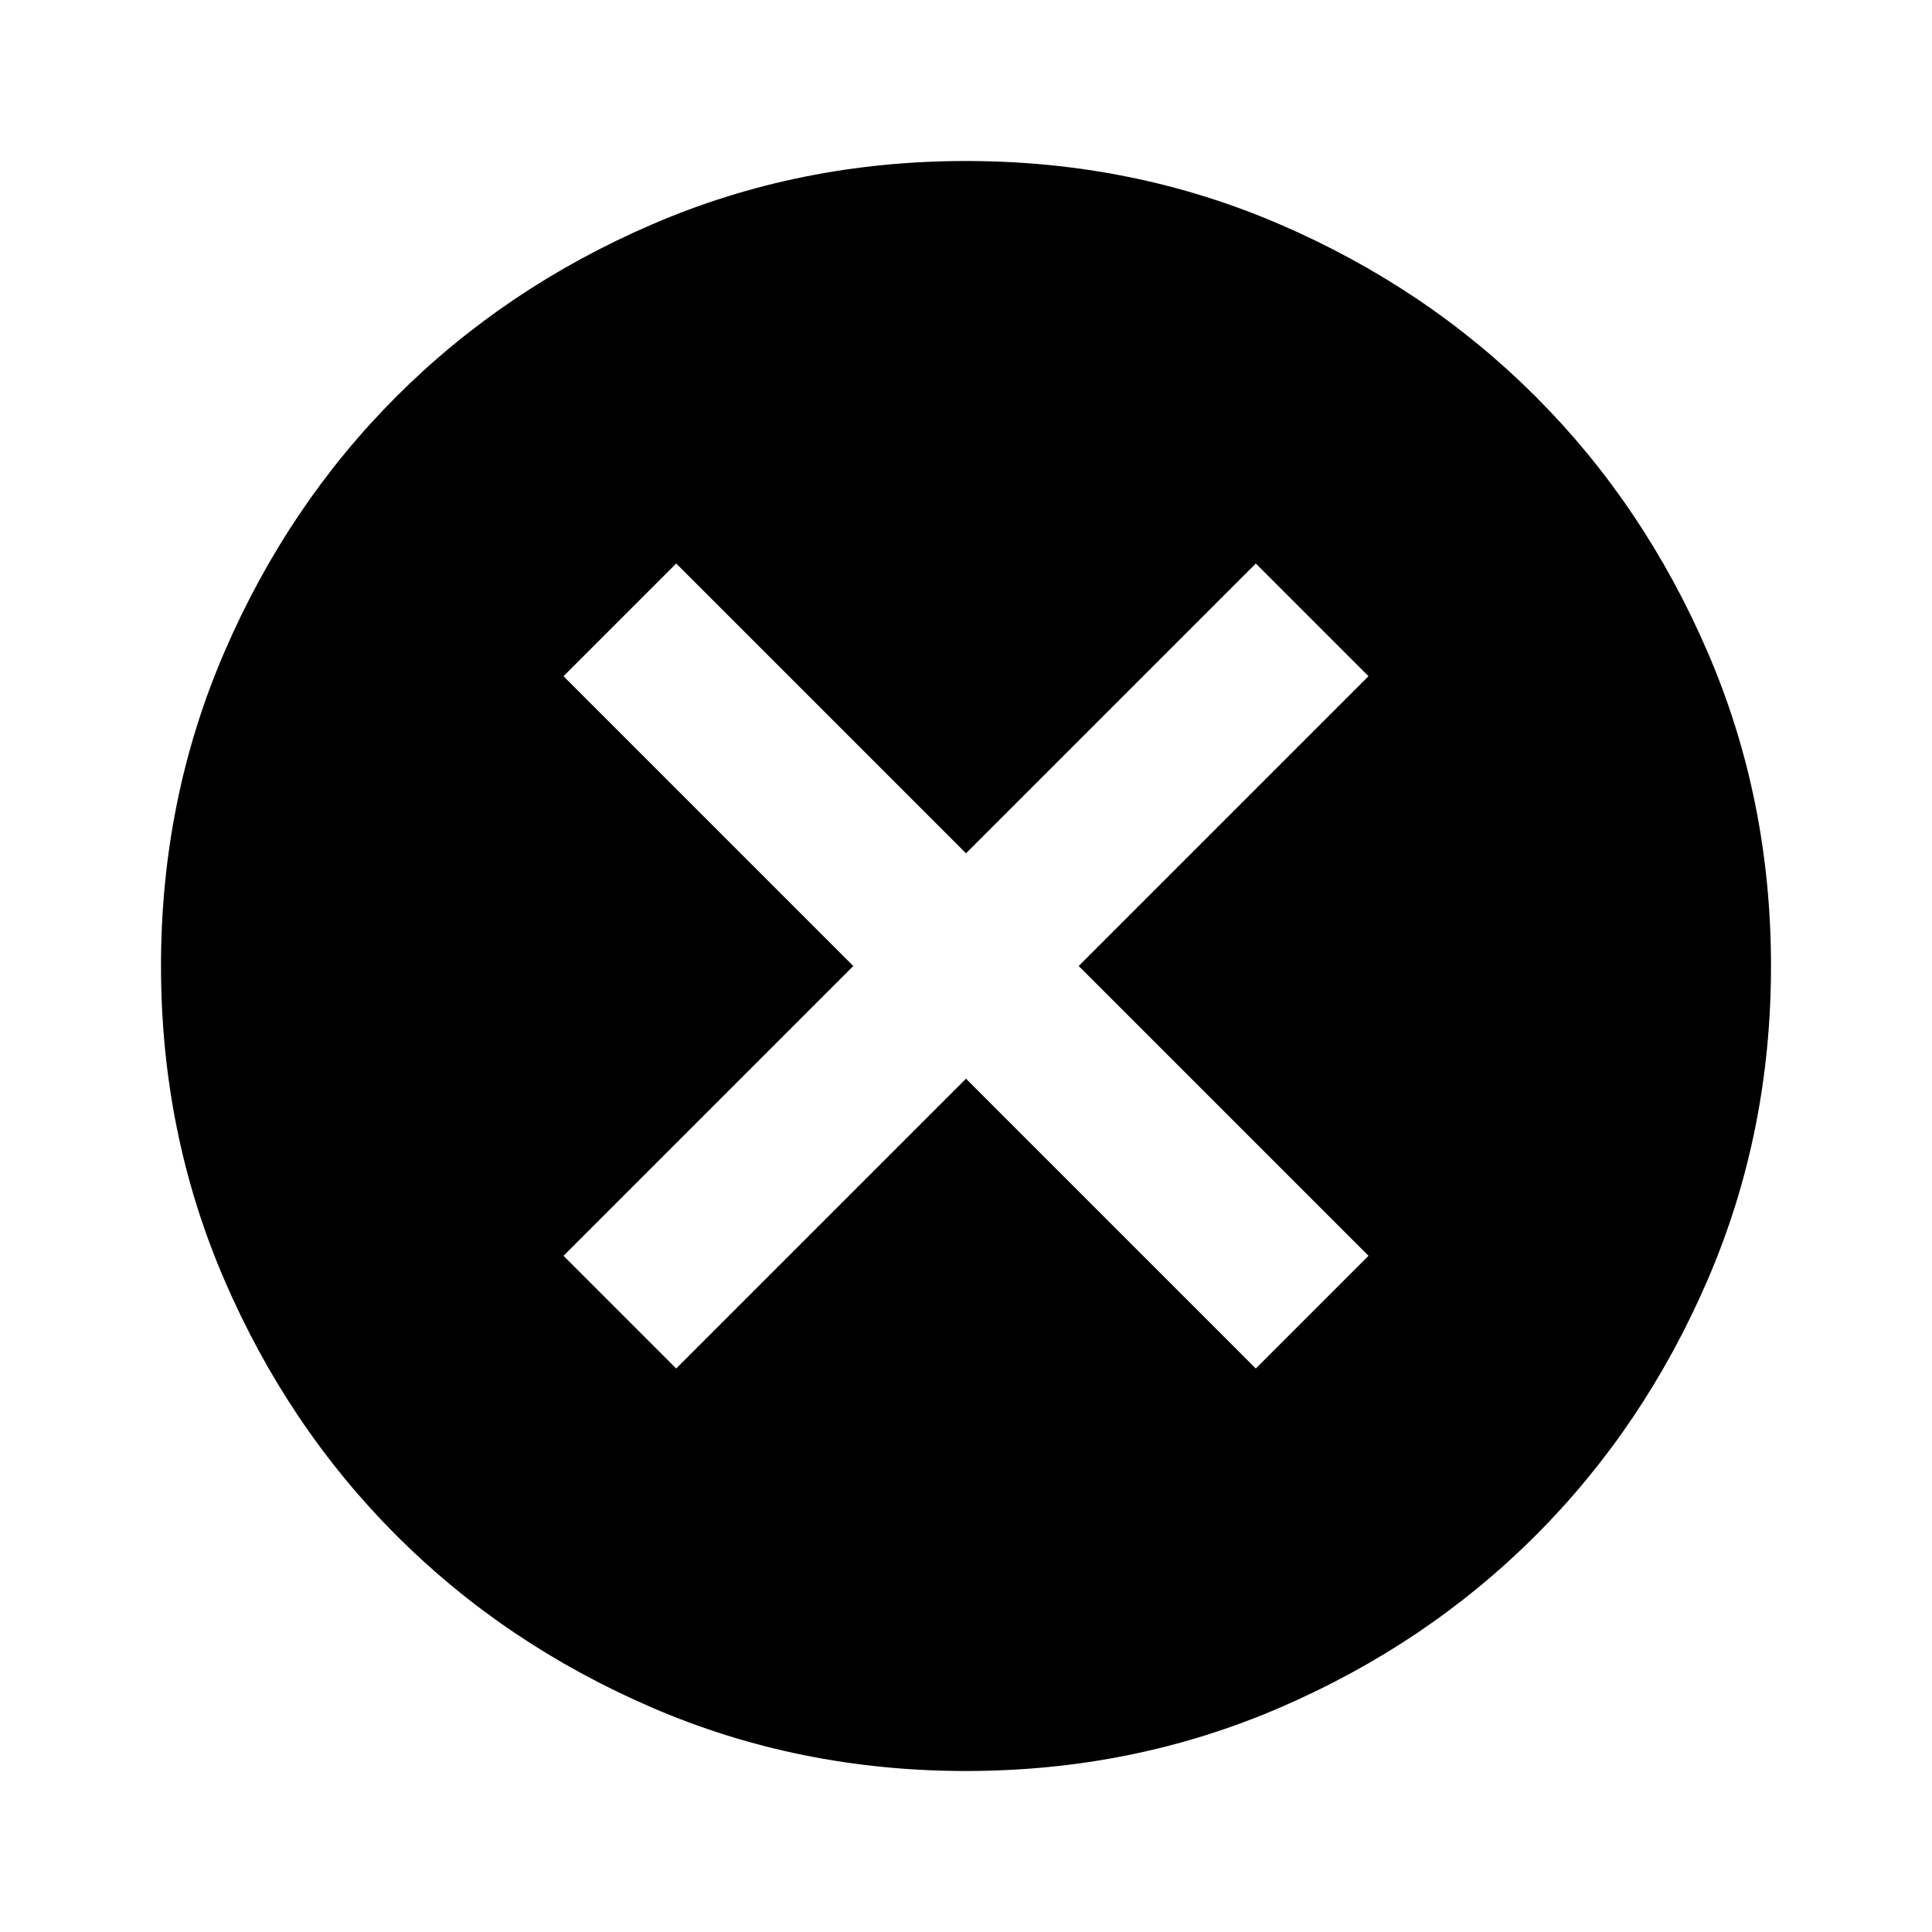
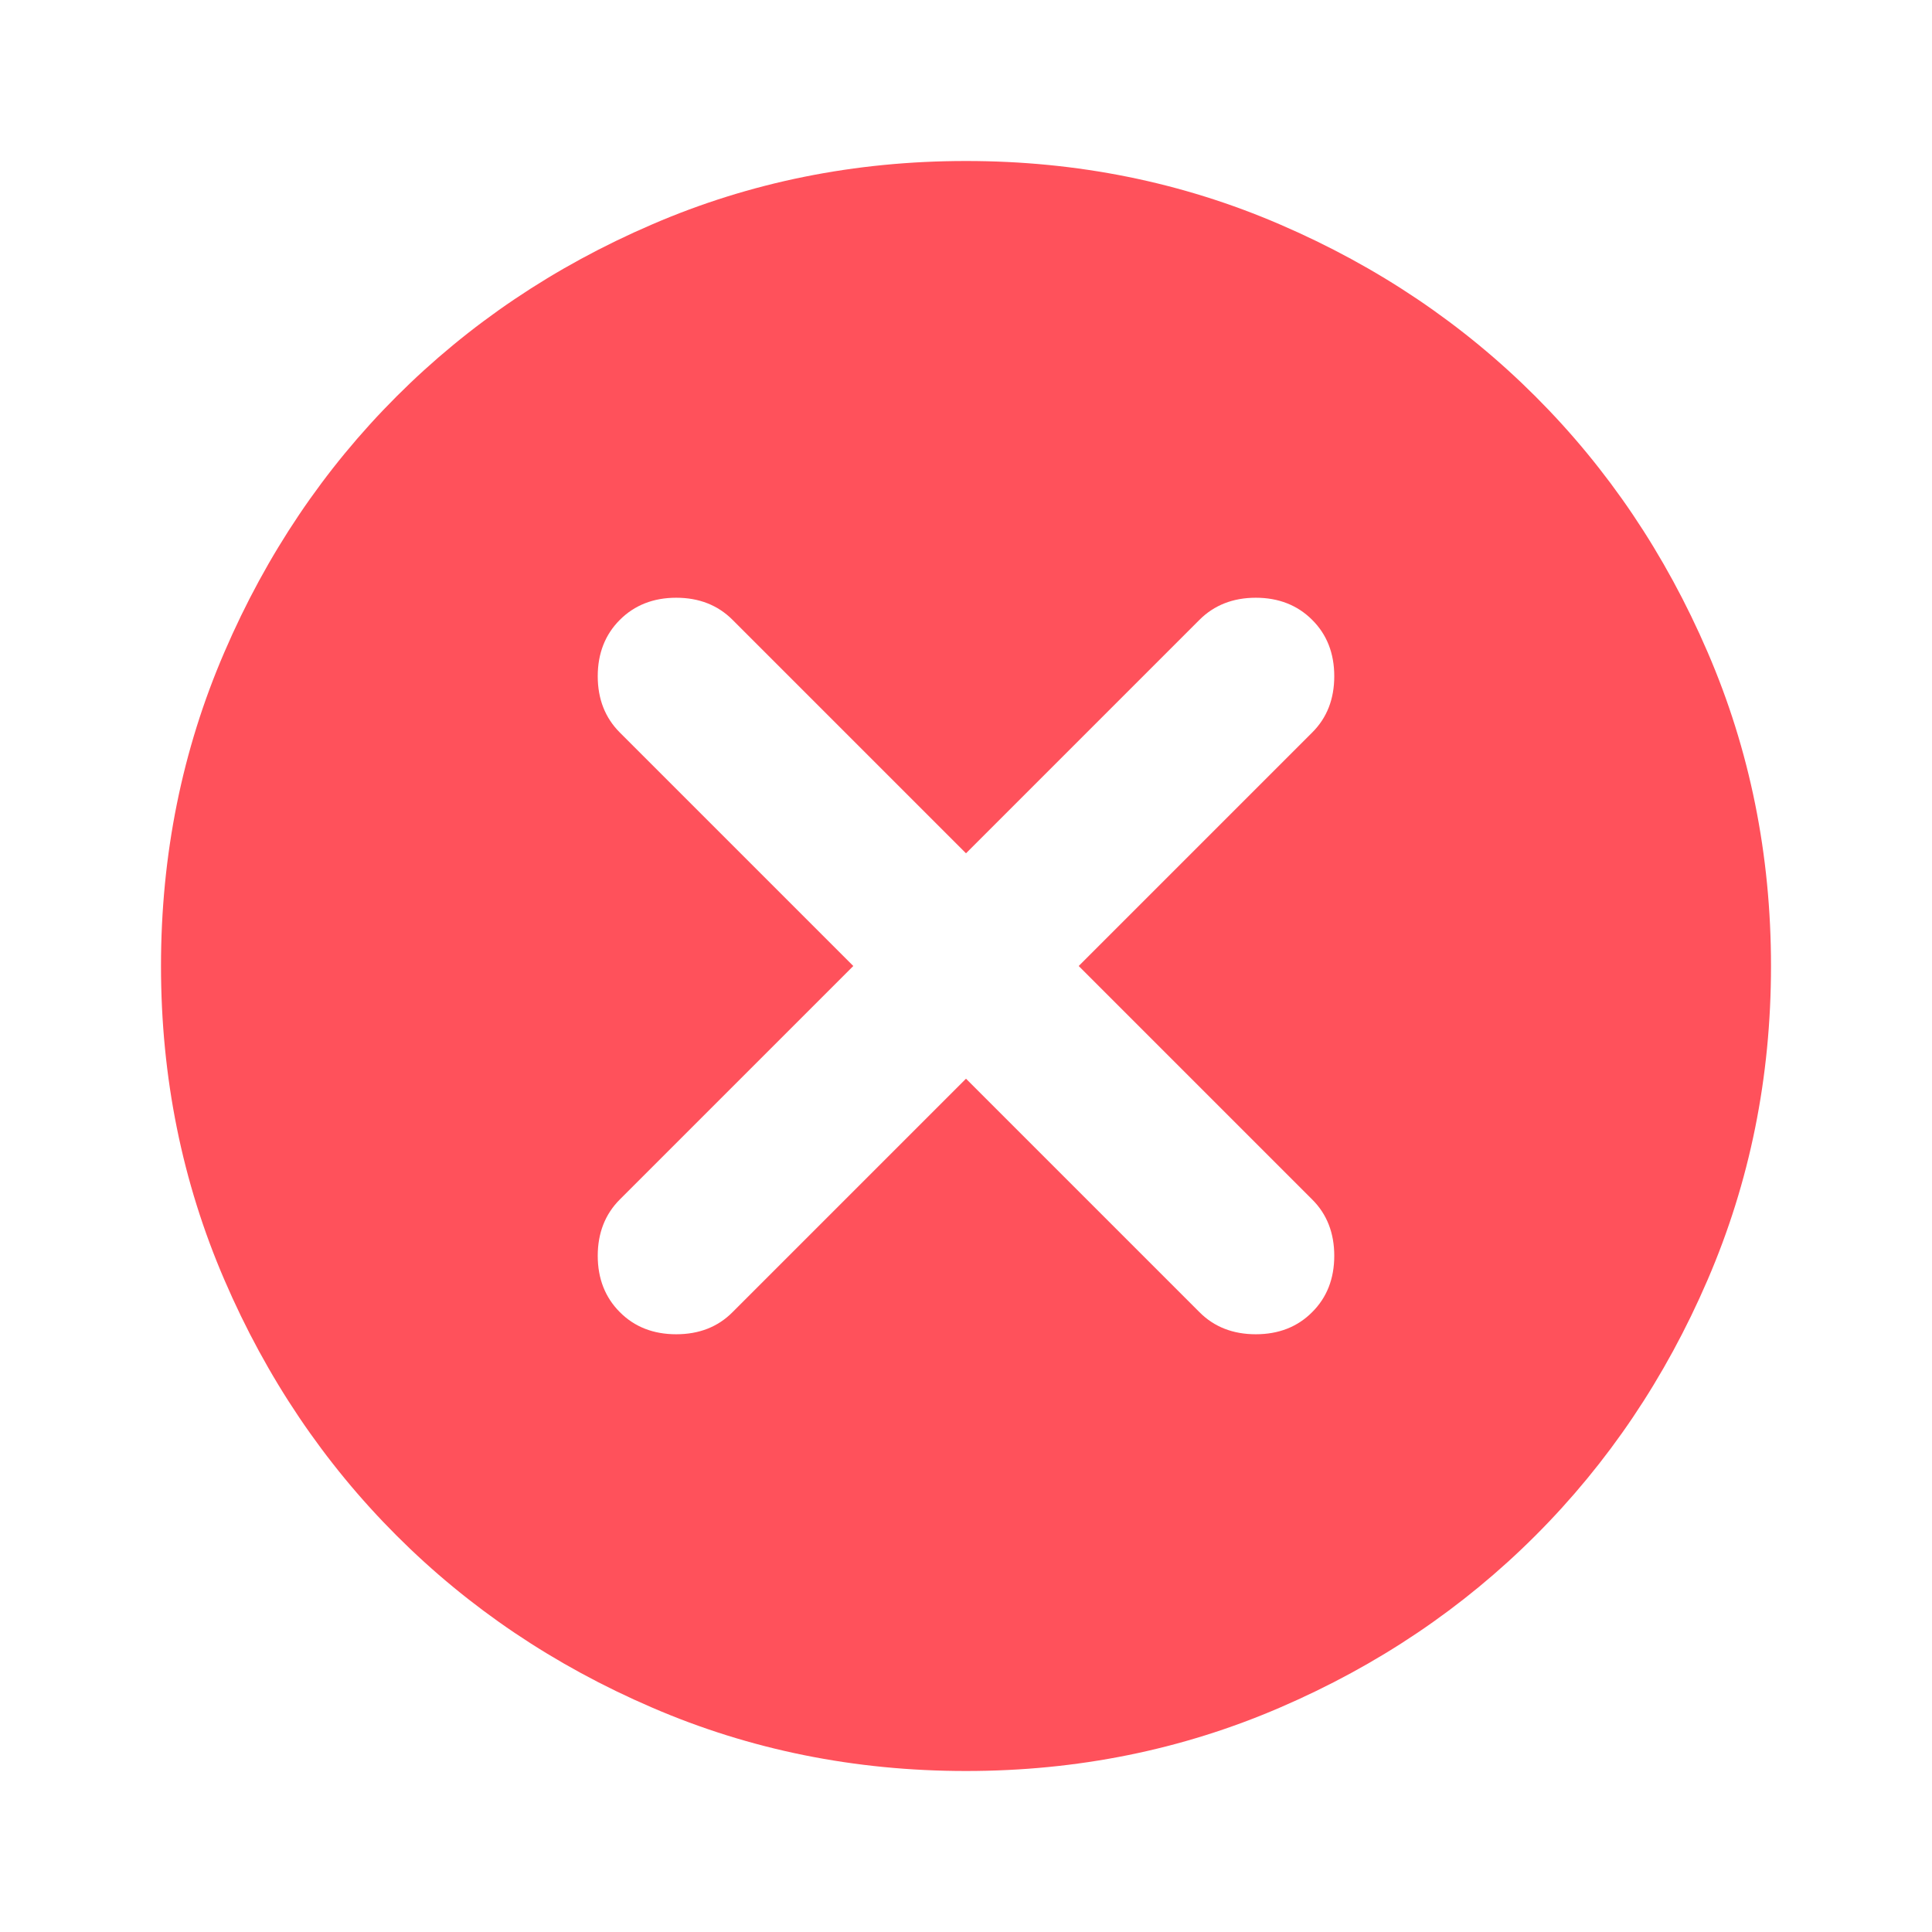
- <svg xmlns="http://www.w3.org/2000/svg" height="24" viewBox="0 -960 960 960" width="24">
-   <path d="m336-280 144-144 144 144 56-56-144-144 144-144-56-56-144 144-144-144-56 56 144 144-144 144 56 56ZM480-80q-83 0-156-31.5T197-197q-54-54-85.5-127T80-480q0-83 31.5-156T197-763q54-54 127-85.5T480-880q83 0 156 31.5T763-763q54 54 85.5 127T880-480q0 83-31.5 156T763-197q-54 54-127 85.5T480-80Z" />
+ <svg xmlns="http://www.w3.org/2000/svg" width="18" height="18" viewBox="0 0 18 18" fill="none">
+   <mask id="mask0_1_767" style="mask-type:alpha" maskUnits="userSpaceOnUse" x="0" y="0" width="18" height="18">
+     <rect width="18" height="18" fill="#D9D9D9" />
+   </mask>
+   <g mask="url(#mask0_1_767)">
+     <path d="M9 10.05L11.175 12.225C11.312 12.363 11.488 12.431 11.7 12.431C11.912 12.431 12.088 12.363 12.225 12.225C12.363 12.088 12.431 11.912 12.431 11.7C12.431 11.488 12.363 11.312 12.225 11.175L10.05 9L12.225 6.825C12.363 6.688 12.431 6.513 12.431 6.3C12.431 6.088 12.363 5.912 12.225 5.775C12.088 5.638 11.912 5.569 11.7 5.569C11.488 5.569 11.312 5.638 11.175 5.775L9 7.95L6.825 5.775C6.688 5.638 6.513 5.569 6.3 5.569C6.088 5.569 5.912 5.638 5.775 5.775C5.638 5.912 5.569 6.088 5.569 6.3C5.569 6.513 5.638 6.688 5.775 6.825L7.95 9L5.775 11.175C5.638 11.312 5.569 11.488 5.569 11.7C5.569 11.912 5.638 12.088 5.775 12.225C5.912 12.363 6.088 12.431 6.3 12.431C6.513 12.431 6.688 12.363 6.825 12.225L9 10.05ZM9 16.5C7.963 16.5 6.987 16.303 6.075 15.909C5.162 15.516 4.369 14.981 3.694 14.306C3.019 13.631 2.484 12.838 2.091 11.925C1.697 11.012 1.5 10.037 1.5 9C1.5 7.963 1.697 6.987 2.091 6.075C2.484 5.162 3.019 4.369 3.694 3.694C4.369 3.019 5.162 2.484 6.075 2.091C6.987 1.697 7.963 1.5 9 1.5C10.037 1.5 11.012 1.697 11.925 2.091C12.838 2.484 13.631 3.019 14.306 3.694C14.981 4.369 15.516 5.162 15.909 6.075C16.303 6.987 16.5 7.963 16.5 9C16.5 10.037 16.303 11.012 15.909 11.925C15.516 12.838 14.981 13.631 14.306 14.306C13.631 14.981 12.838 15.516 11.925 15.909C11.012 16.303 10.037 16.5 9 16.5Z" fill="#FF515B" />
+   </g>
</svg>
